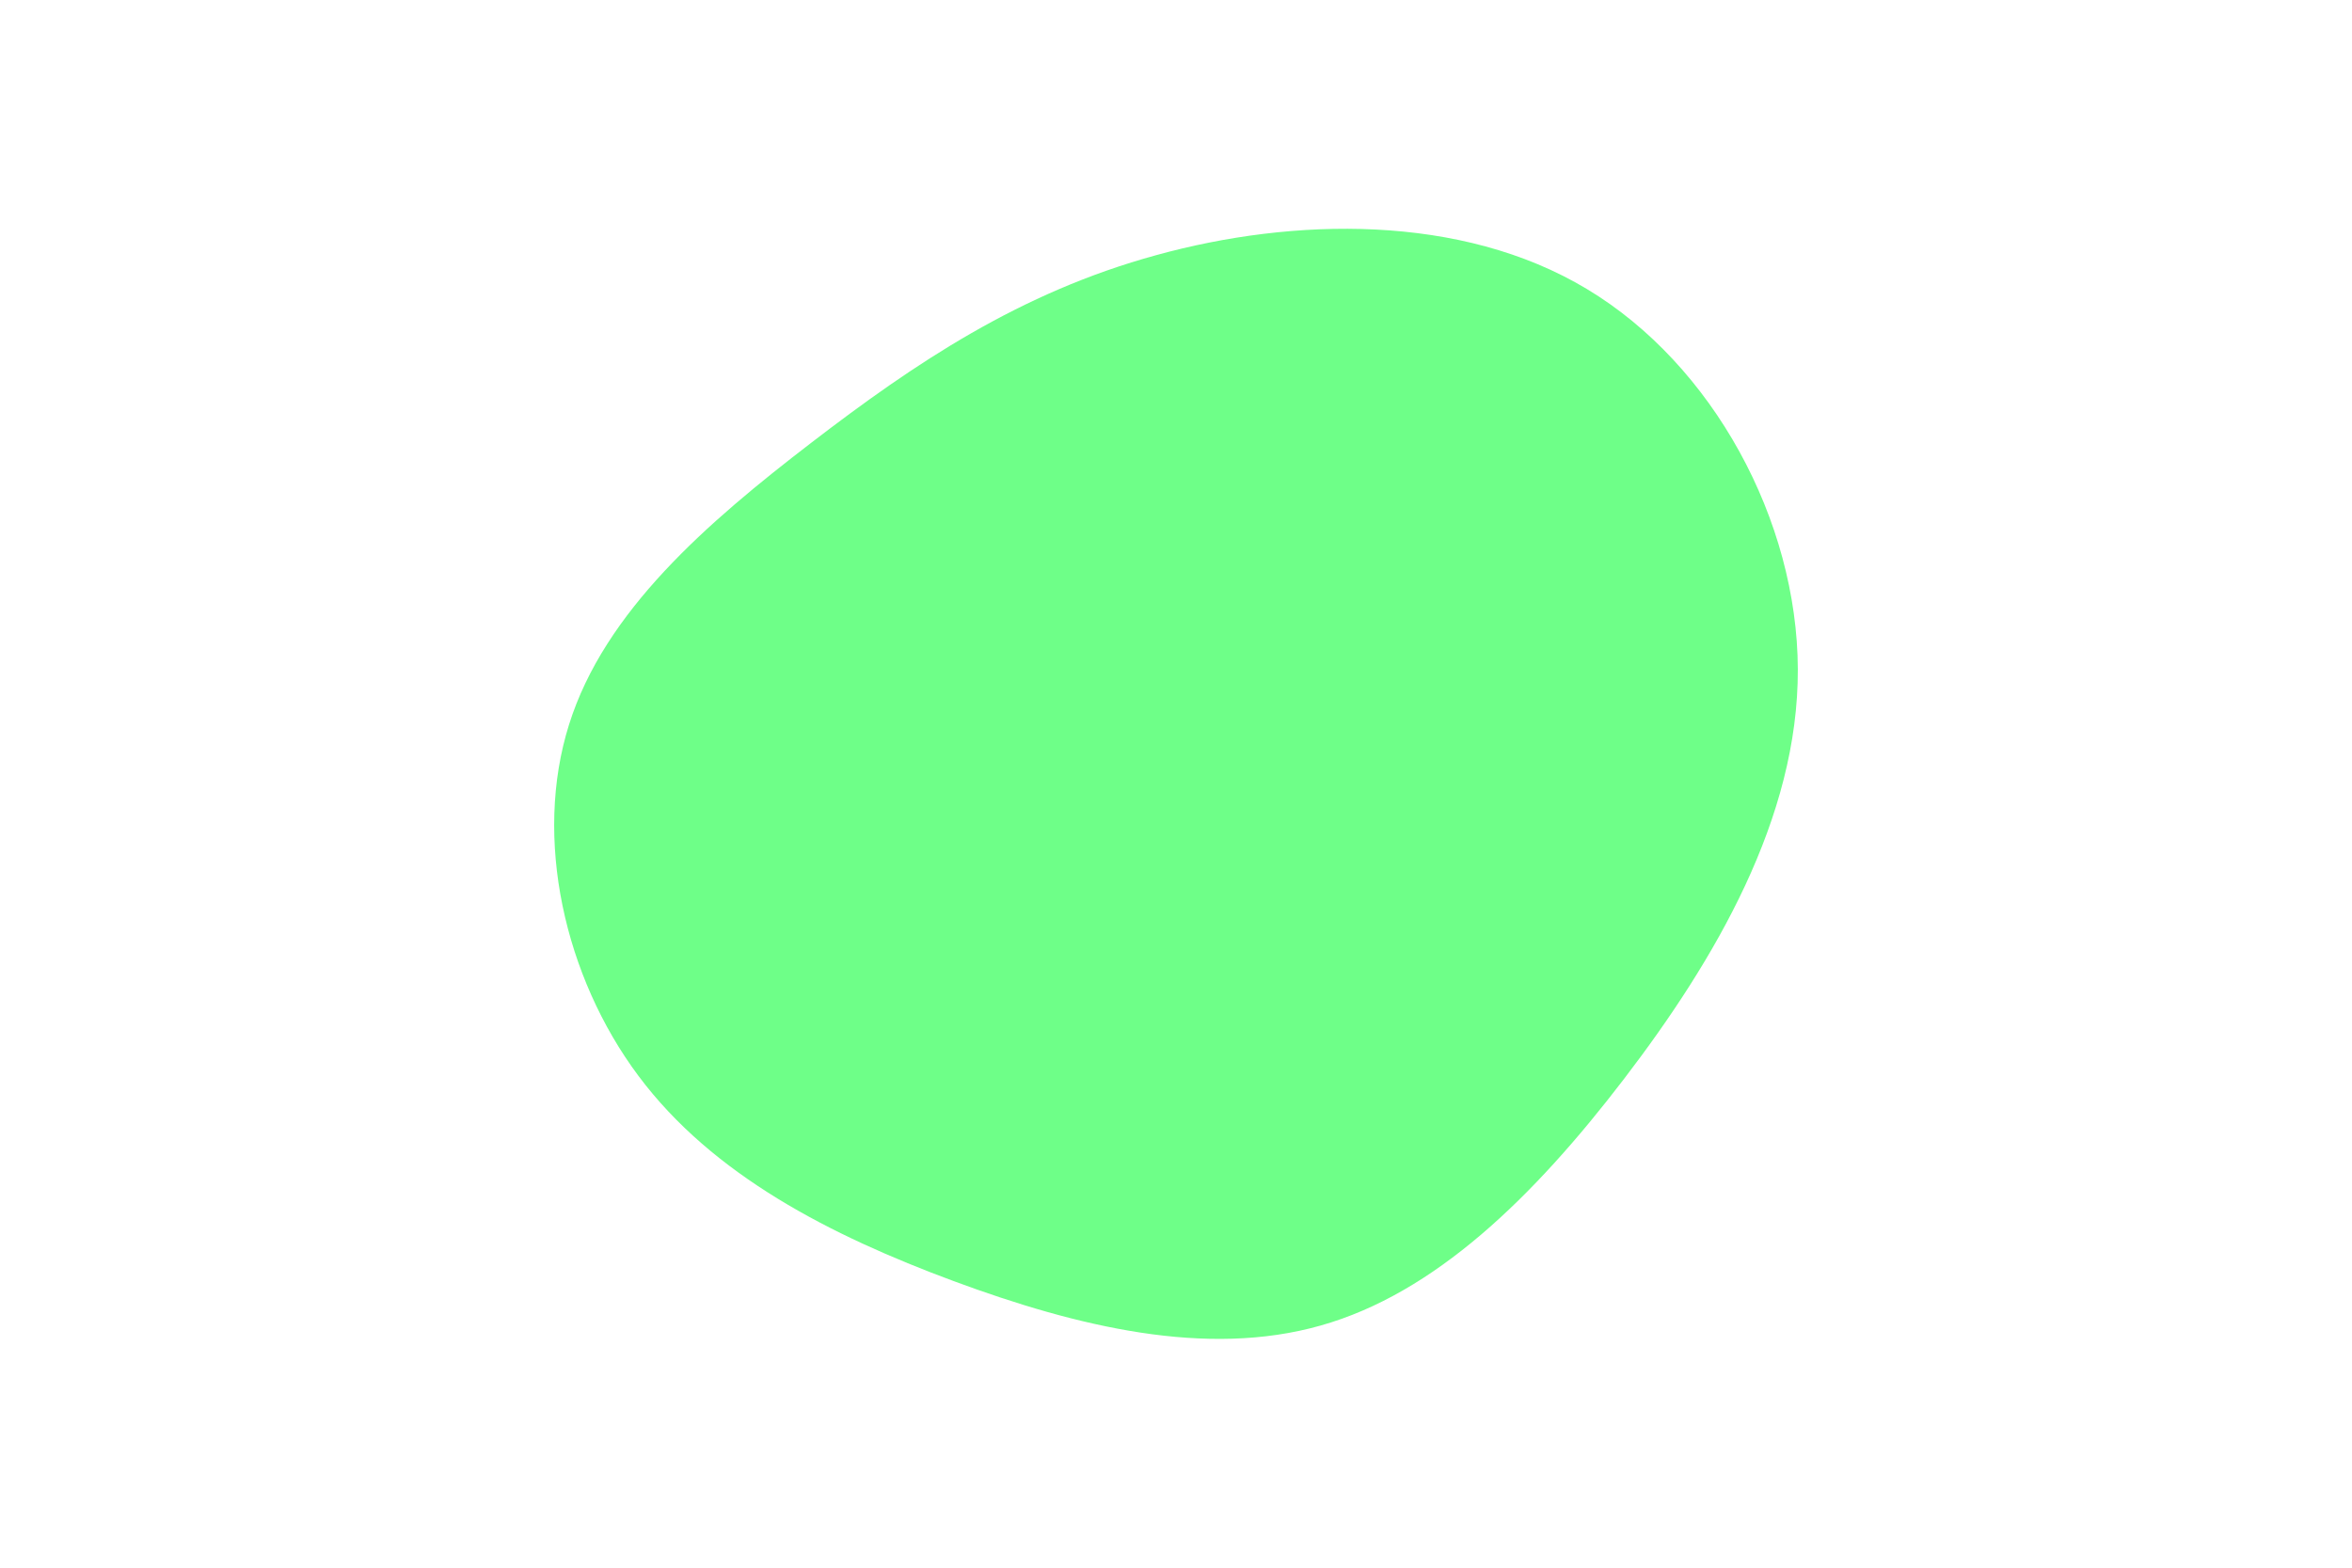
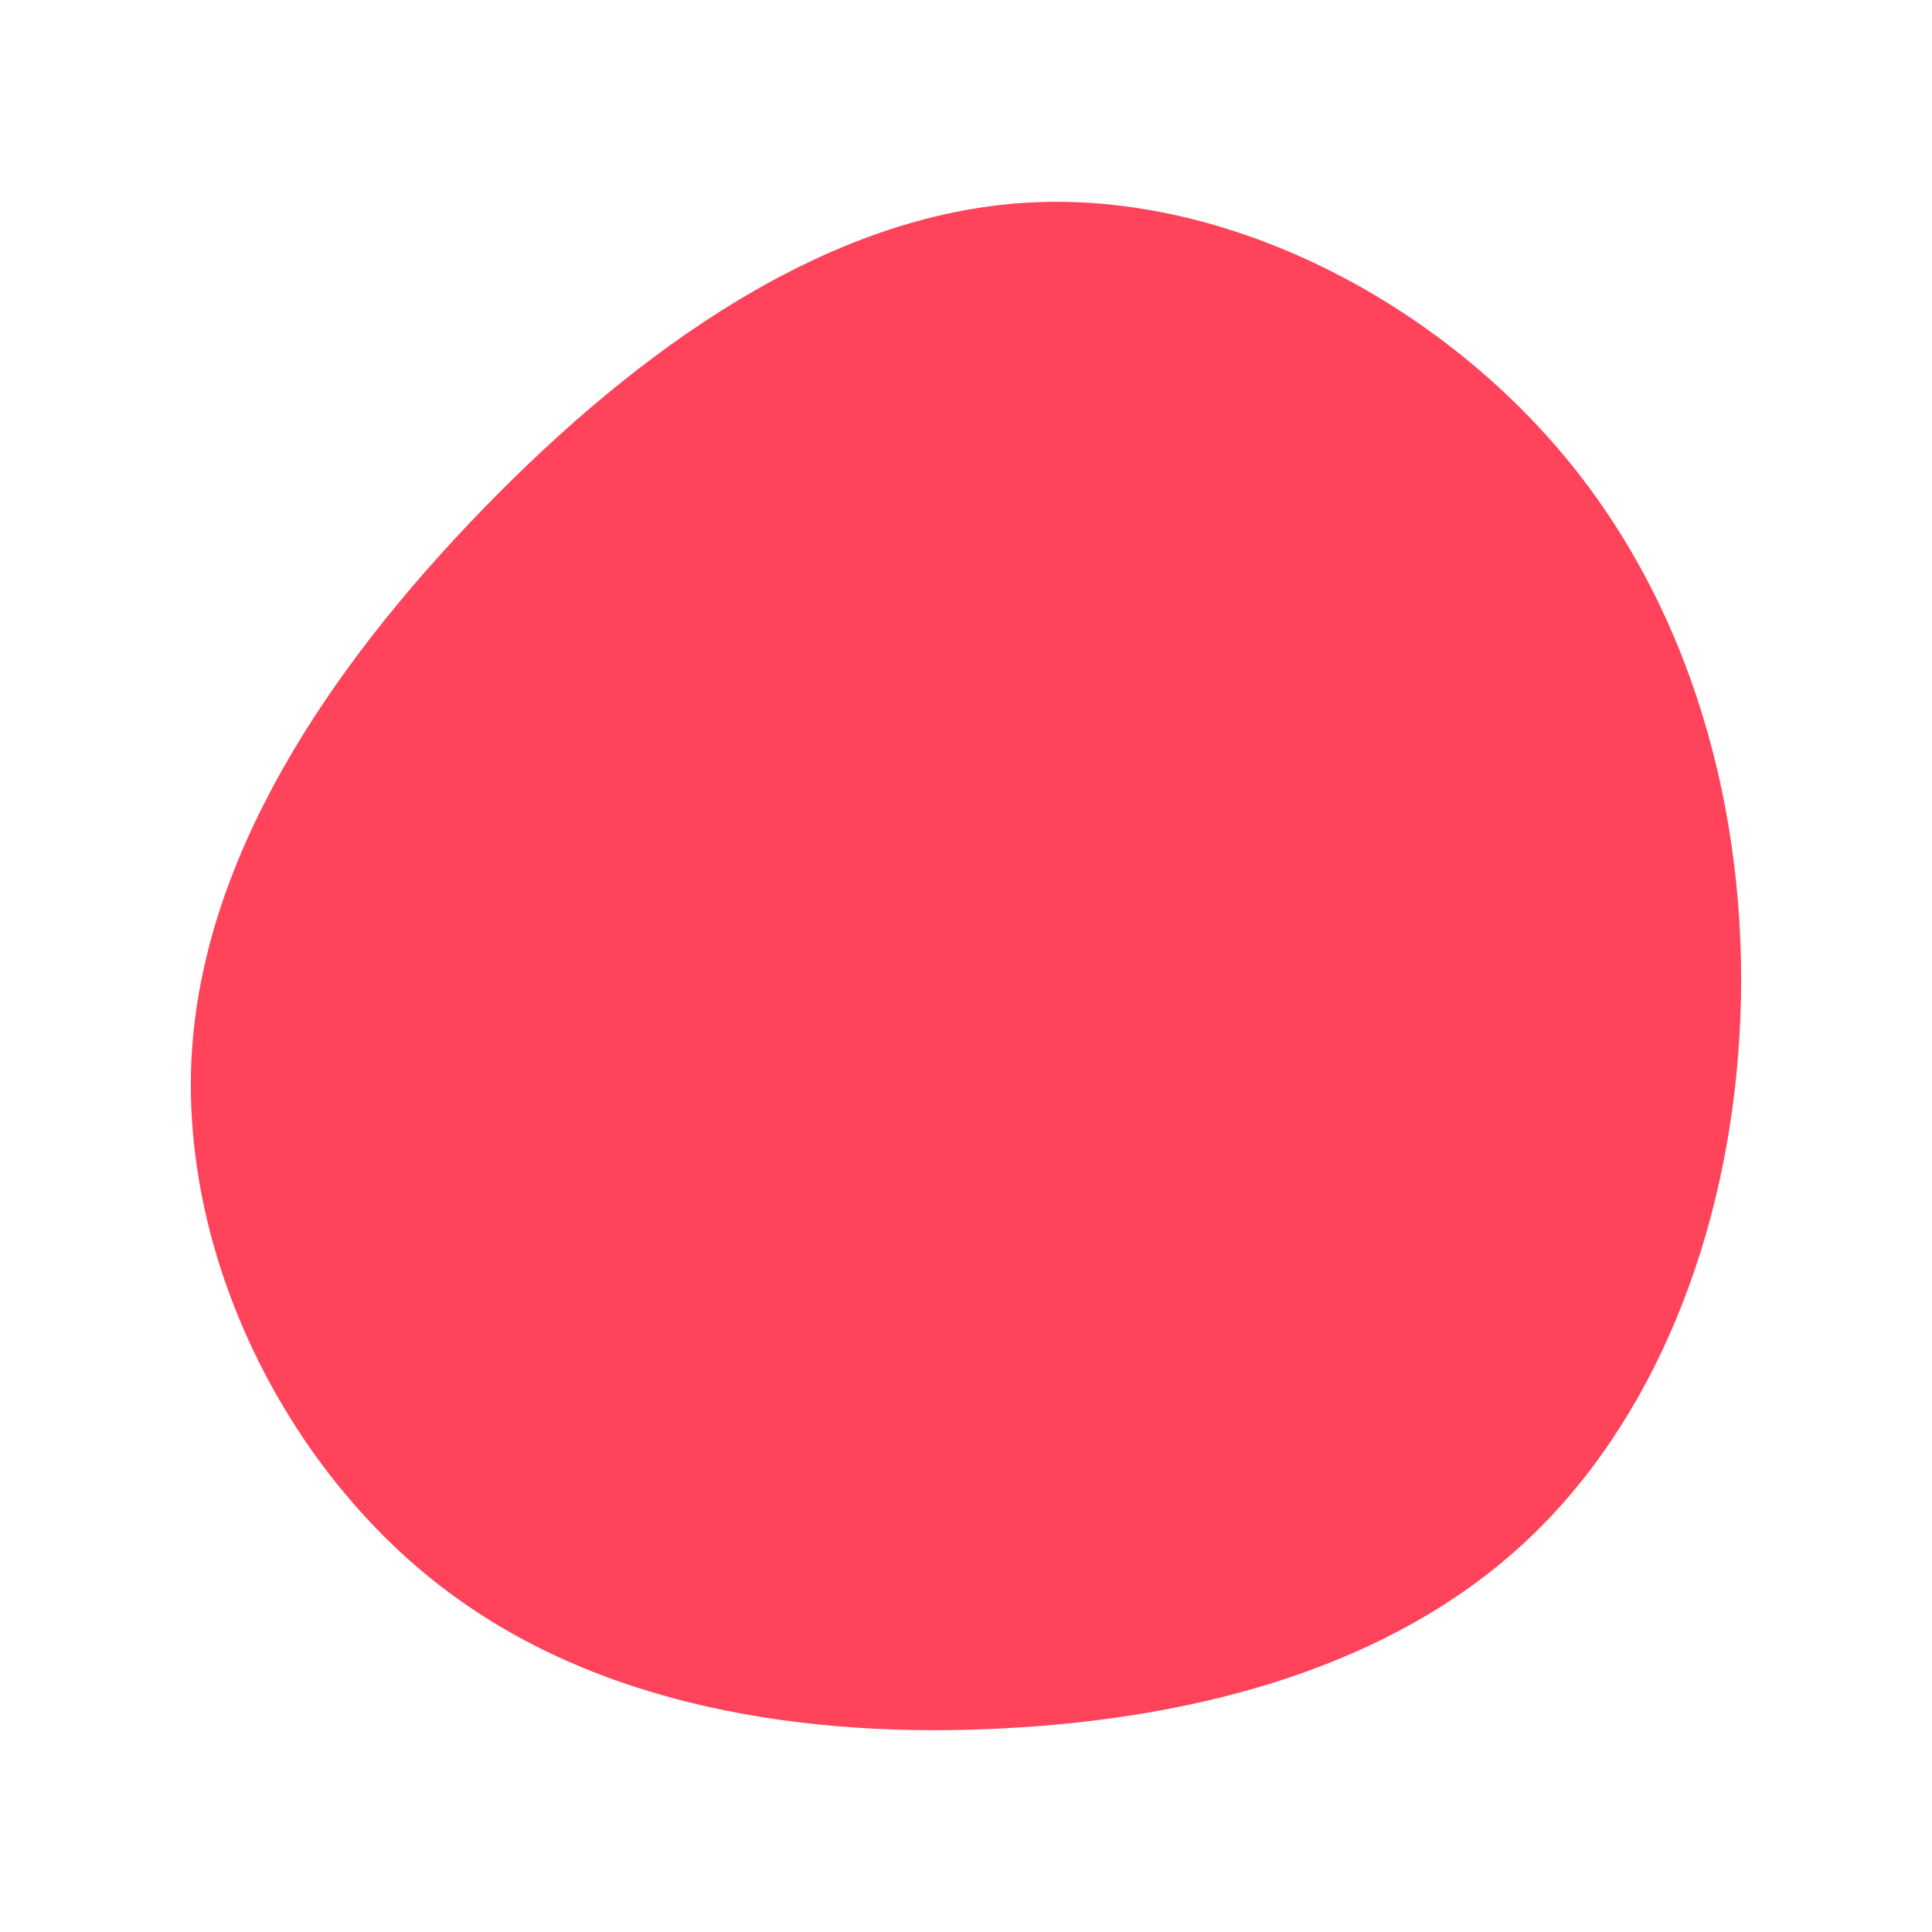
- <svg xmlns="http://www.w3.org/2000/svg" id="visual" viewBox="0 0 900 600" width="900" height="600" version="1.1">
-   <rect x="0" y="0" width="900" height="600" fill="transparent" />
-   <g transform="translate(430.443 309.8236)">
-     <path d="M176.8 -199.2C225.1 -170.2 257.3 -110.6 257.5 -53.7C257.7 3.3 225.8 57.6 191 103.1C156.2 148.6 118.5 185.2 74.9 197.5C31.2 209.9 -18.2 198 -65.5 180.5C-112.7 163 -157.7 140 -186.1 102C-214.5 64 -226.4 11 -212.7 -32.5C-199.1 -75.9 -159.8 -109.8 -120.1 -140.3C-80.4 -170.8 -40.2 -197.9 12.1 -212.2C64.3 -226.6 128.6 -228.2 176.8 -199.2" fill="#6eff88" />
+ <svg xmlns="http://www.w3.org/2000/svg" id="visual" viewBox="0 0 900 900" width="900" height="900" version="1.1">
+   <rect x="0" y="0" width="900" height="900" fill="transparent" />
+   <g transform="translate(473.2464 487.4923)">
+     <path d="M258 -272C319 -197 342.5 -98.5 337.1 -5.4C331.7 87.7 297.4 175.4 236.4 231.6C175.4 287.9 87.7 312.7 -4.9 317.6C-97.6 322.6 -195.2 307.7 -268 251.4C-340.8 195.2 -388.9 97.6 -384 4.9C-379 -87.7 -321 -175.4 -248.2 -250.4C-175.4 -325.4 -87.7 -387.7 5.4 -393.1C98.5 -398.5 197 -347 258 -272" fill="#ff435a" />
  </g>
</svg>
